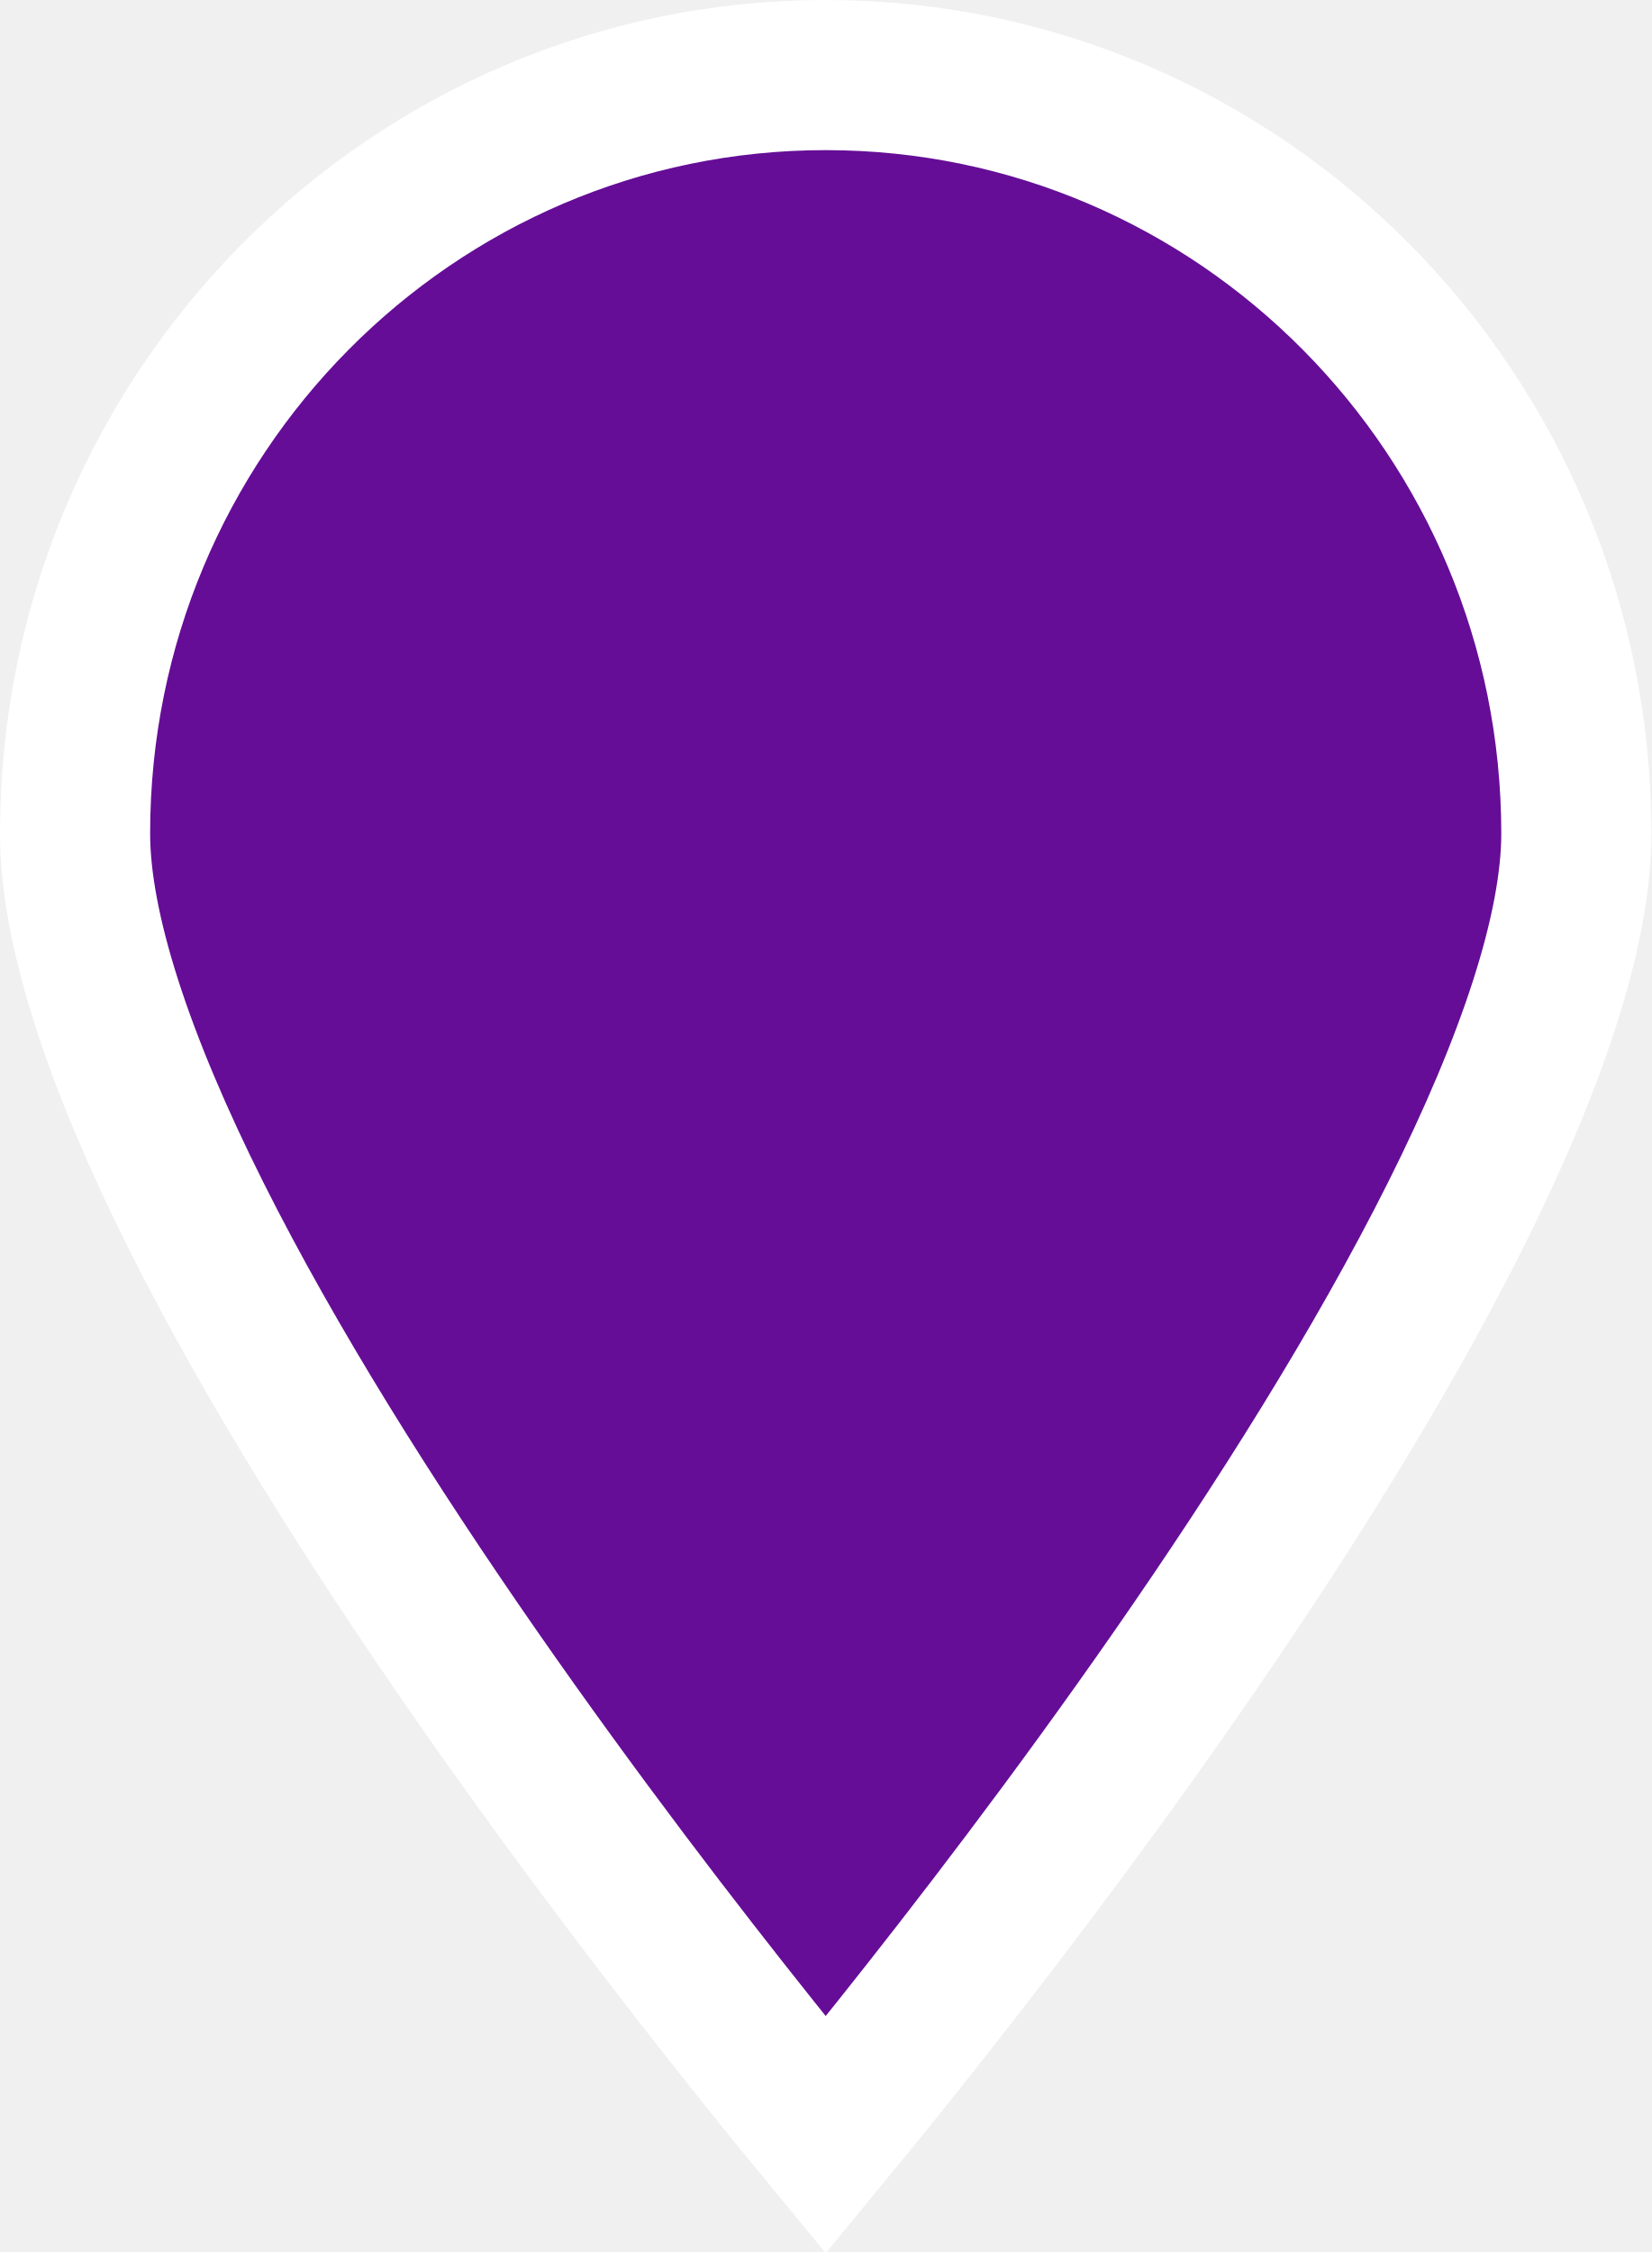
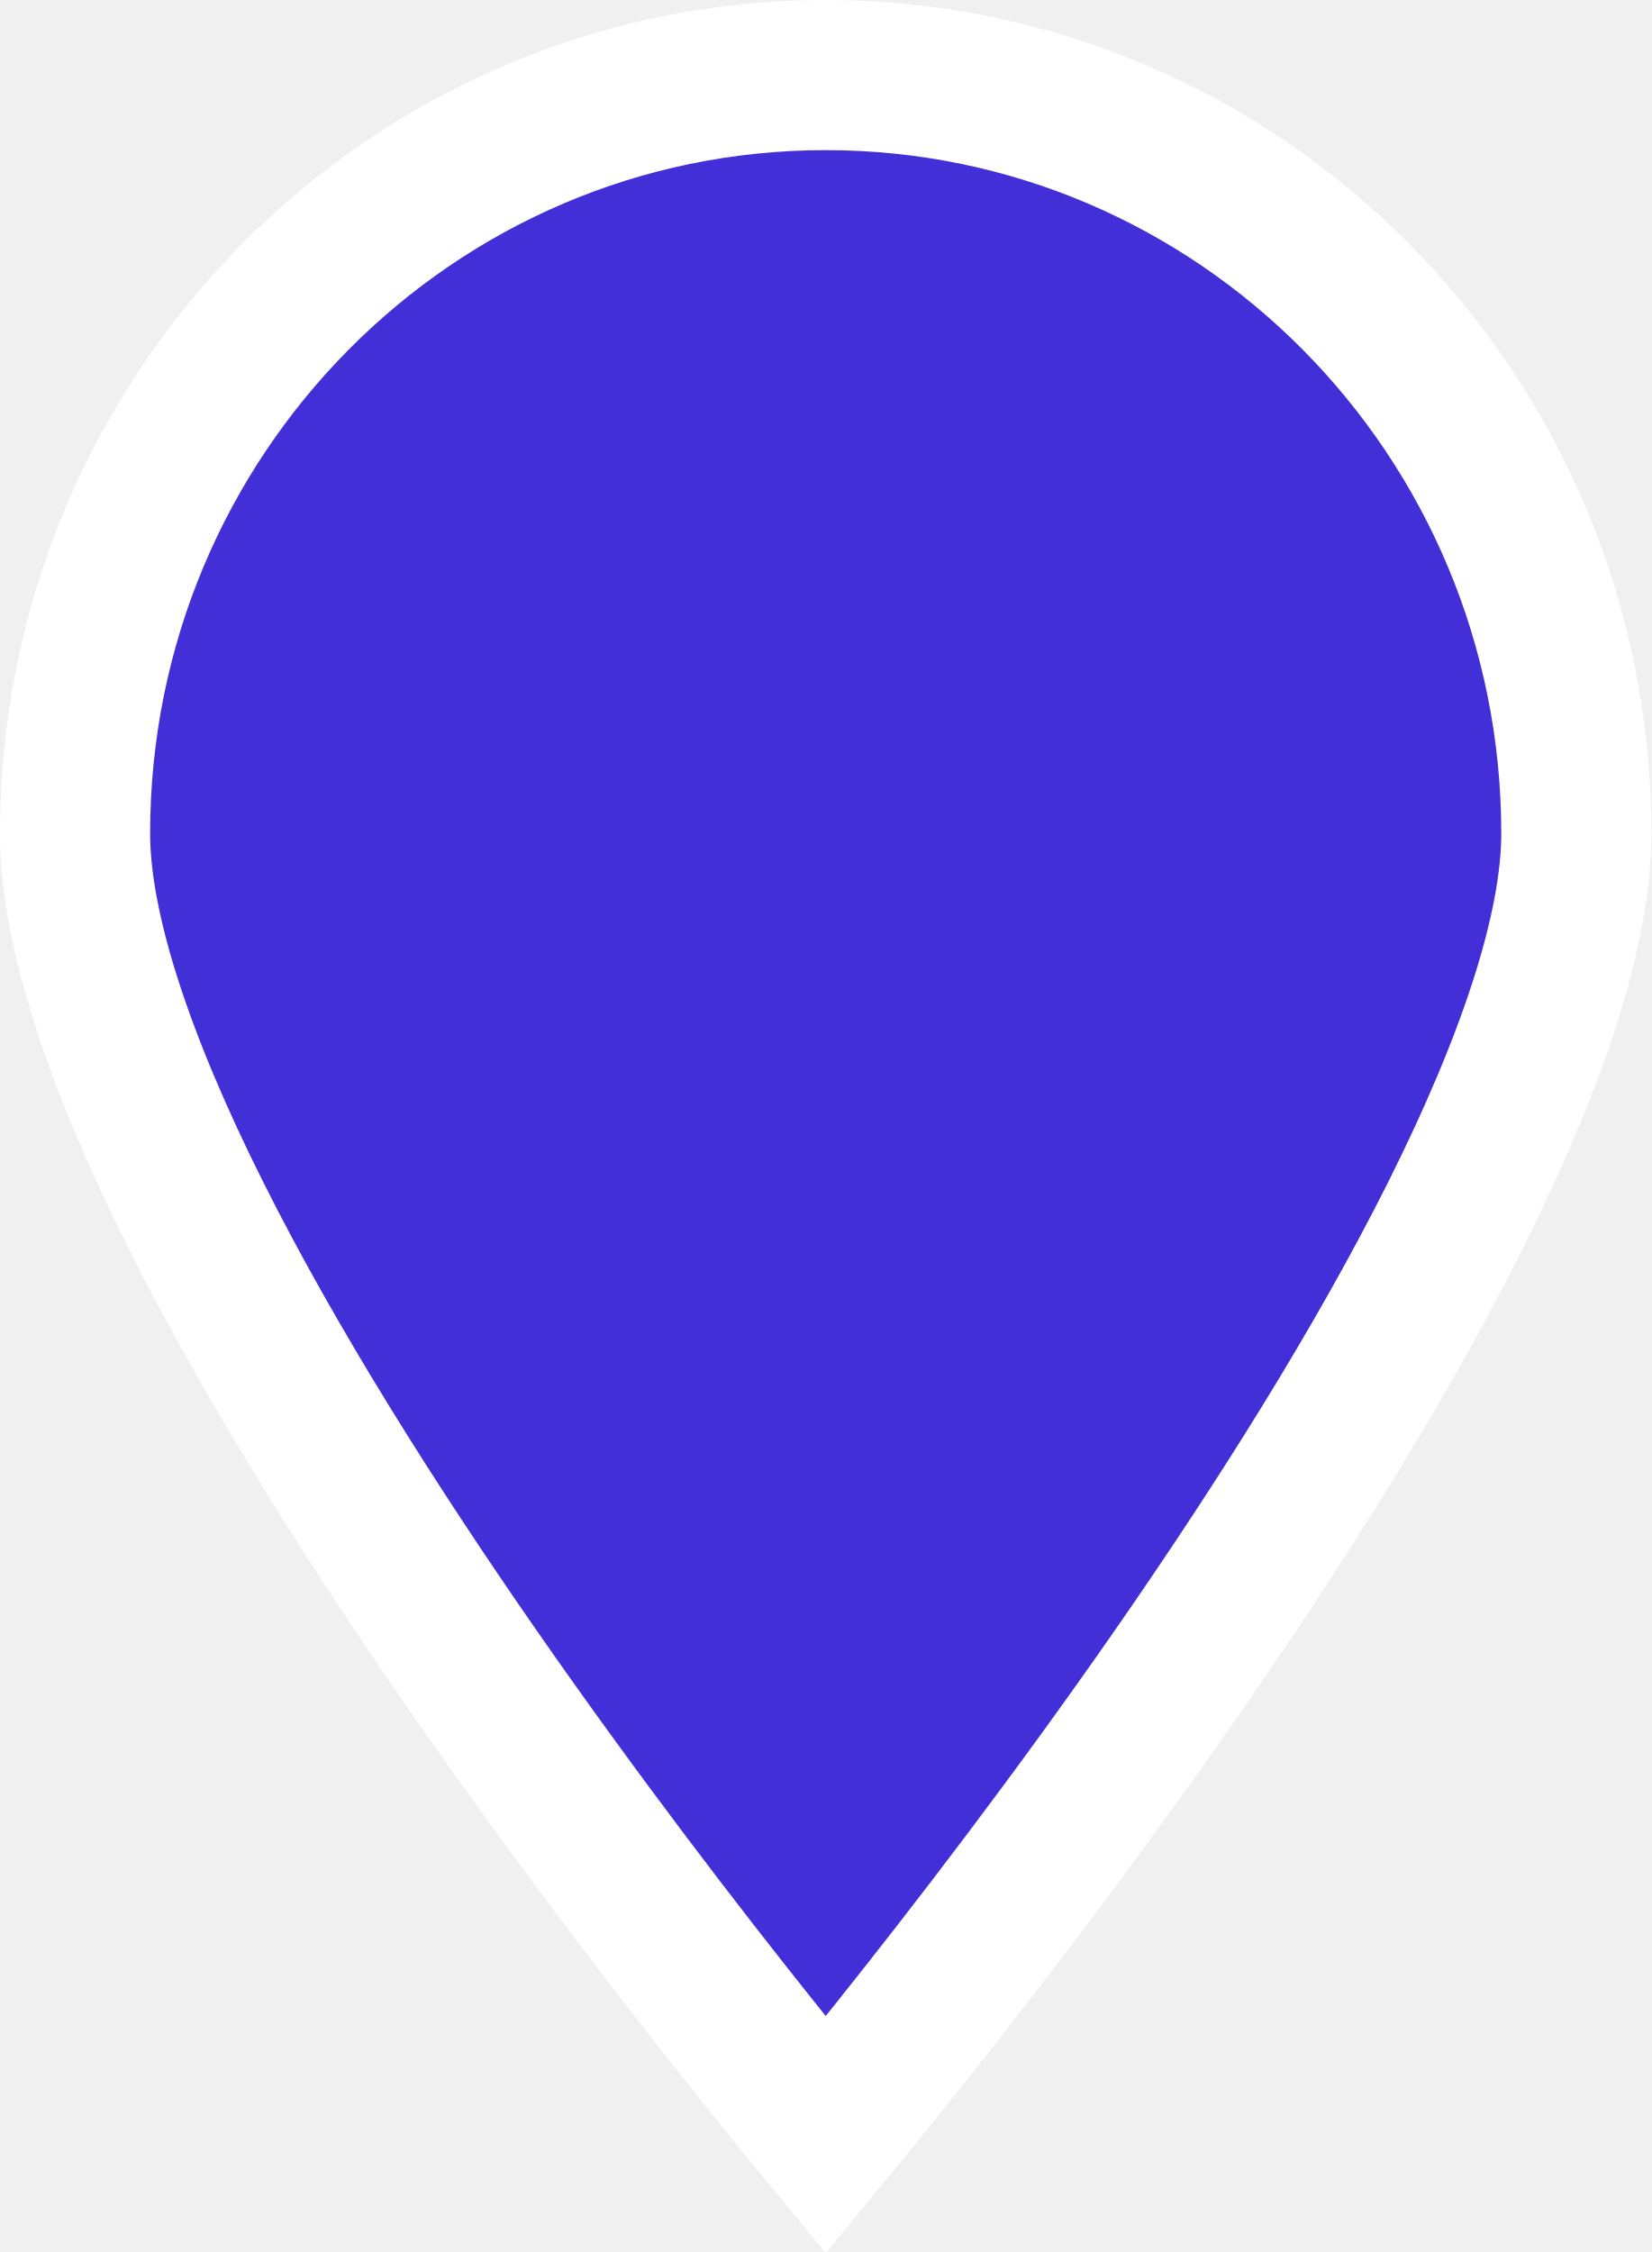
<svg xmlns="http://www.w3.org/2000/svg" width="44" height="60" viewBox="0 0 44 60" fill="none">
-   <path d="M42 22.208C42 24.783 40.81 28.327 38.774 32.392C36.771 36.39 34.08 40.644 31.358 44.562C28.64 48.473 25.919 52.01 23.874 54.572C23.155 55.474 22.52 56.254 22 56.885C21.48 56.254 20.845 55.474 20.126 54.572C18.081 52.01 15.36 48.473 12.642 44.562C9.92 40.644 7.229 36.39 5.226 32.392C3.19 28.327 2 24.783 2 22.208C2 11.03 10.972 2 22 2C33.028 2 42 11.03 42 22.208Z" fill="#650D97" stroke="white" stroke-width="4" />
+   <path d="M42 22.208C42 24.783 40.81 28.327 38.774 32.392C36.771 36.39 34.08 40.644 31.358 44.562C28.64 48.473 25.919 52.01 23.874 54.572C23.155 55.474 22.52 56.254 22 56.885C21.48 56.254 20.845 55.474 20.126 54.572C18.081 52.01 15.36 48.473 12.642 44.562C9.92 40.644 7.229 36.39 5.226 32.392C3.19 28.327 2 24.783 2 22.208C2 11.03 10.972 2 22 2C33.028 2 42 11.03 42 22.208Z" fill="#432fd8" stroke="white" stroke-width="4" />
</svg>
